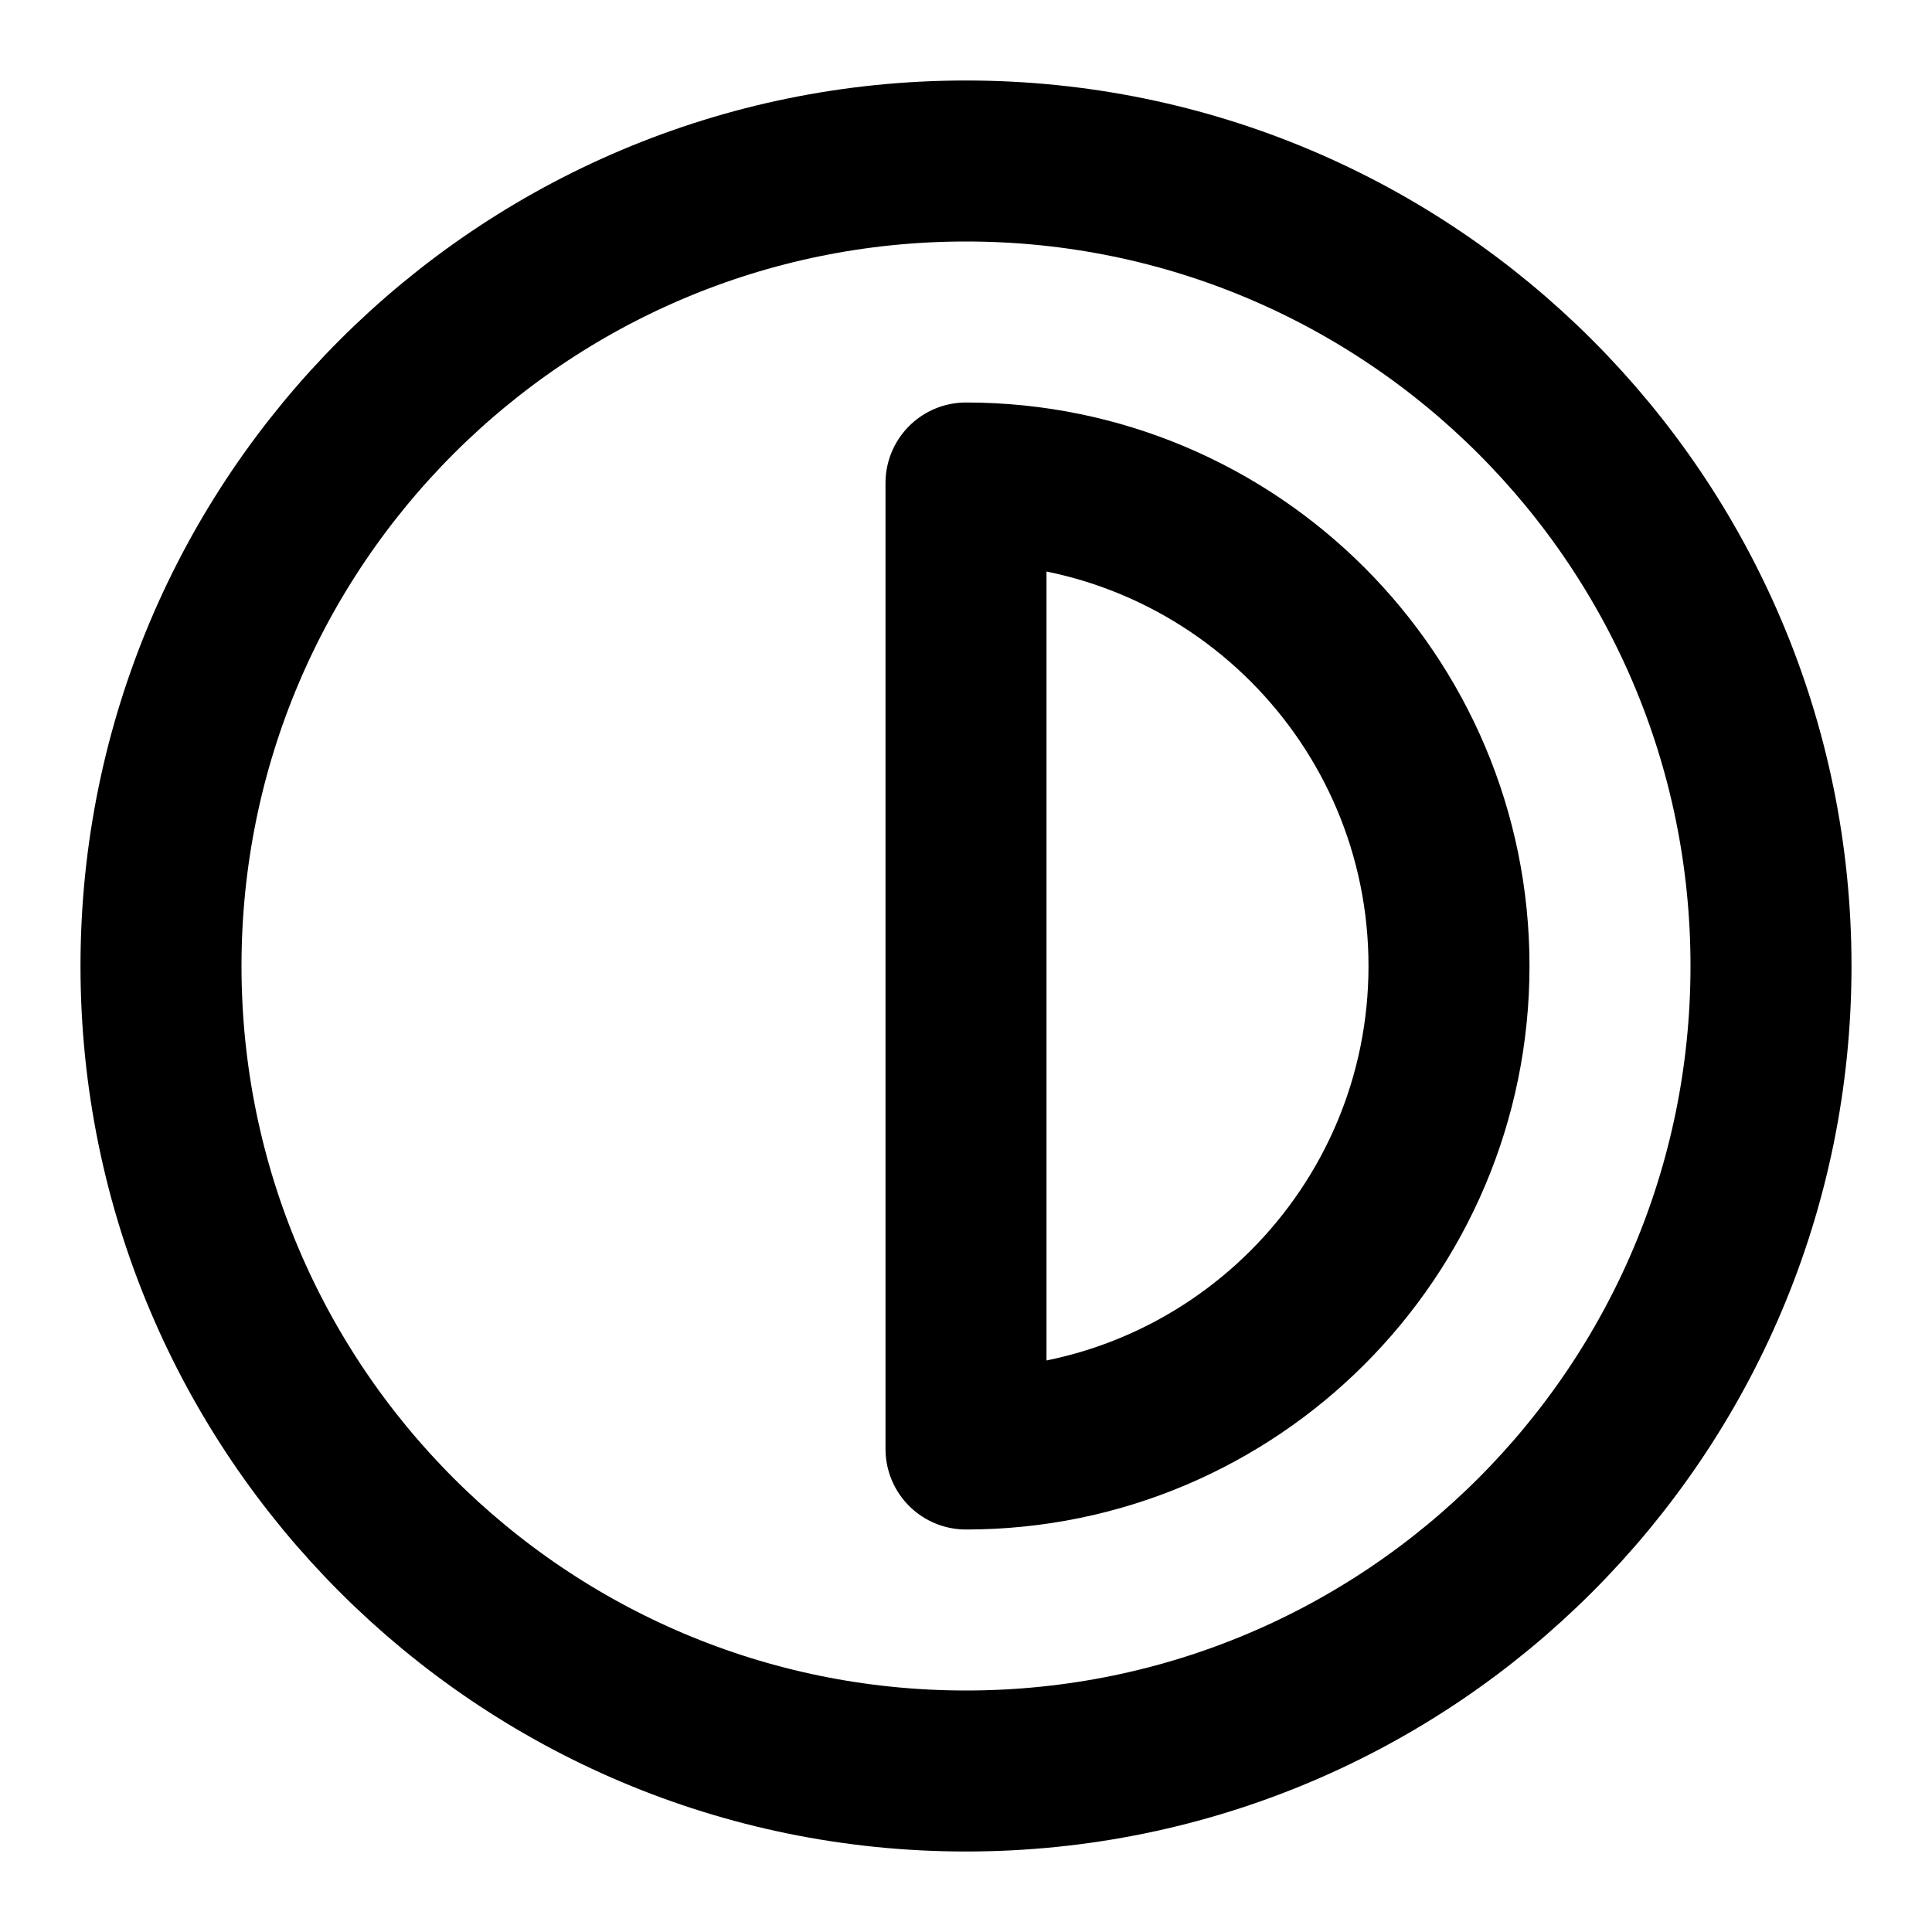
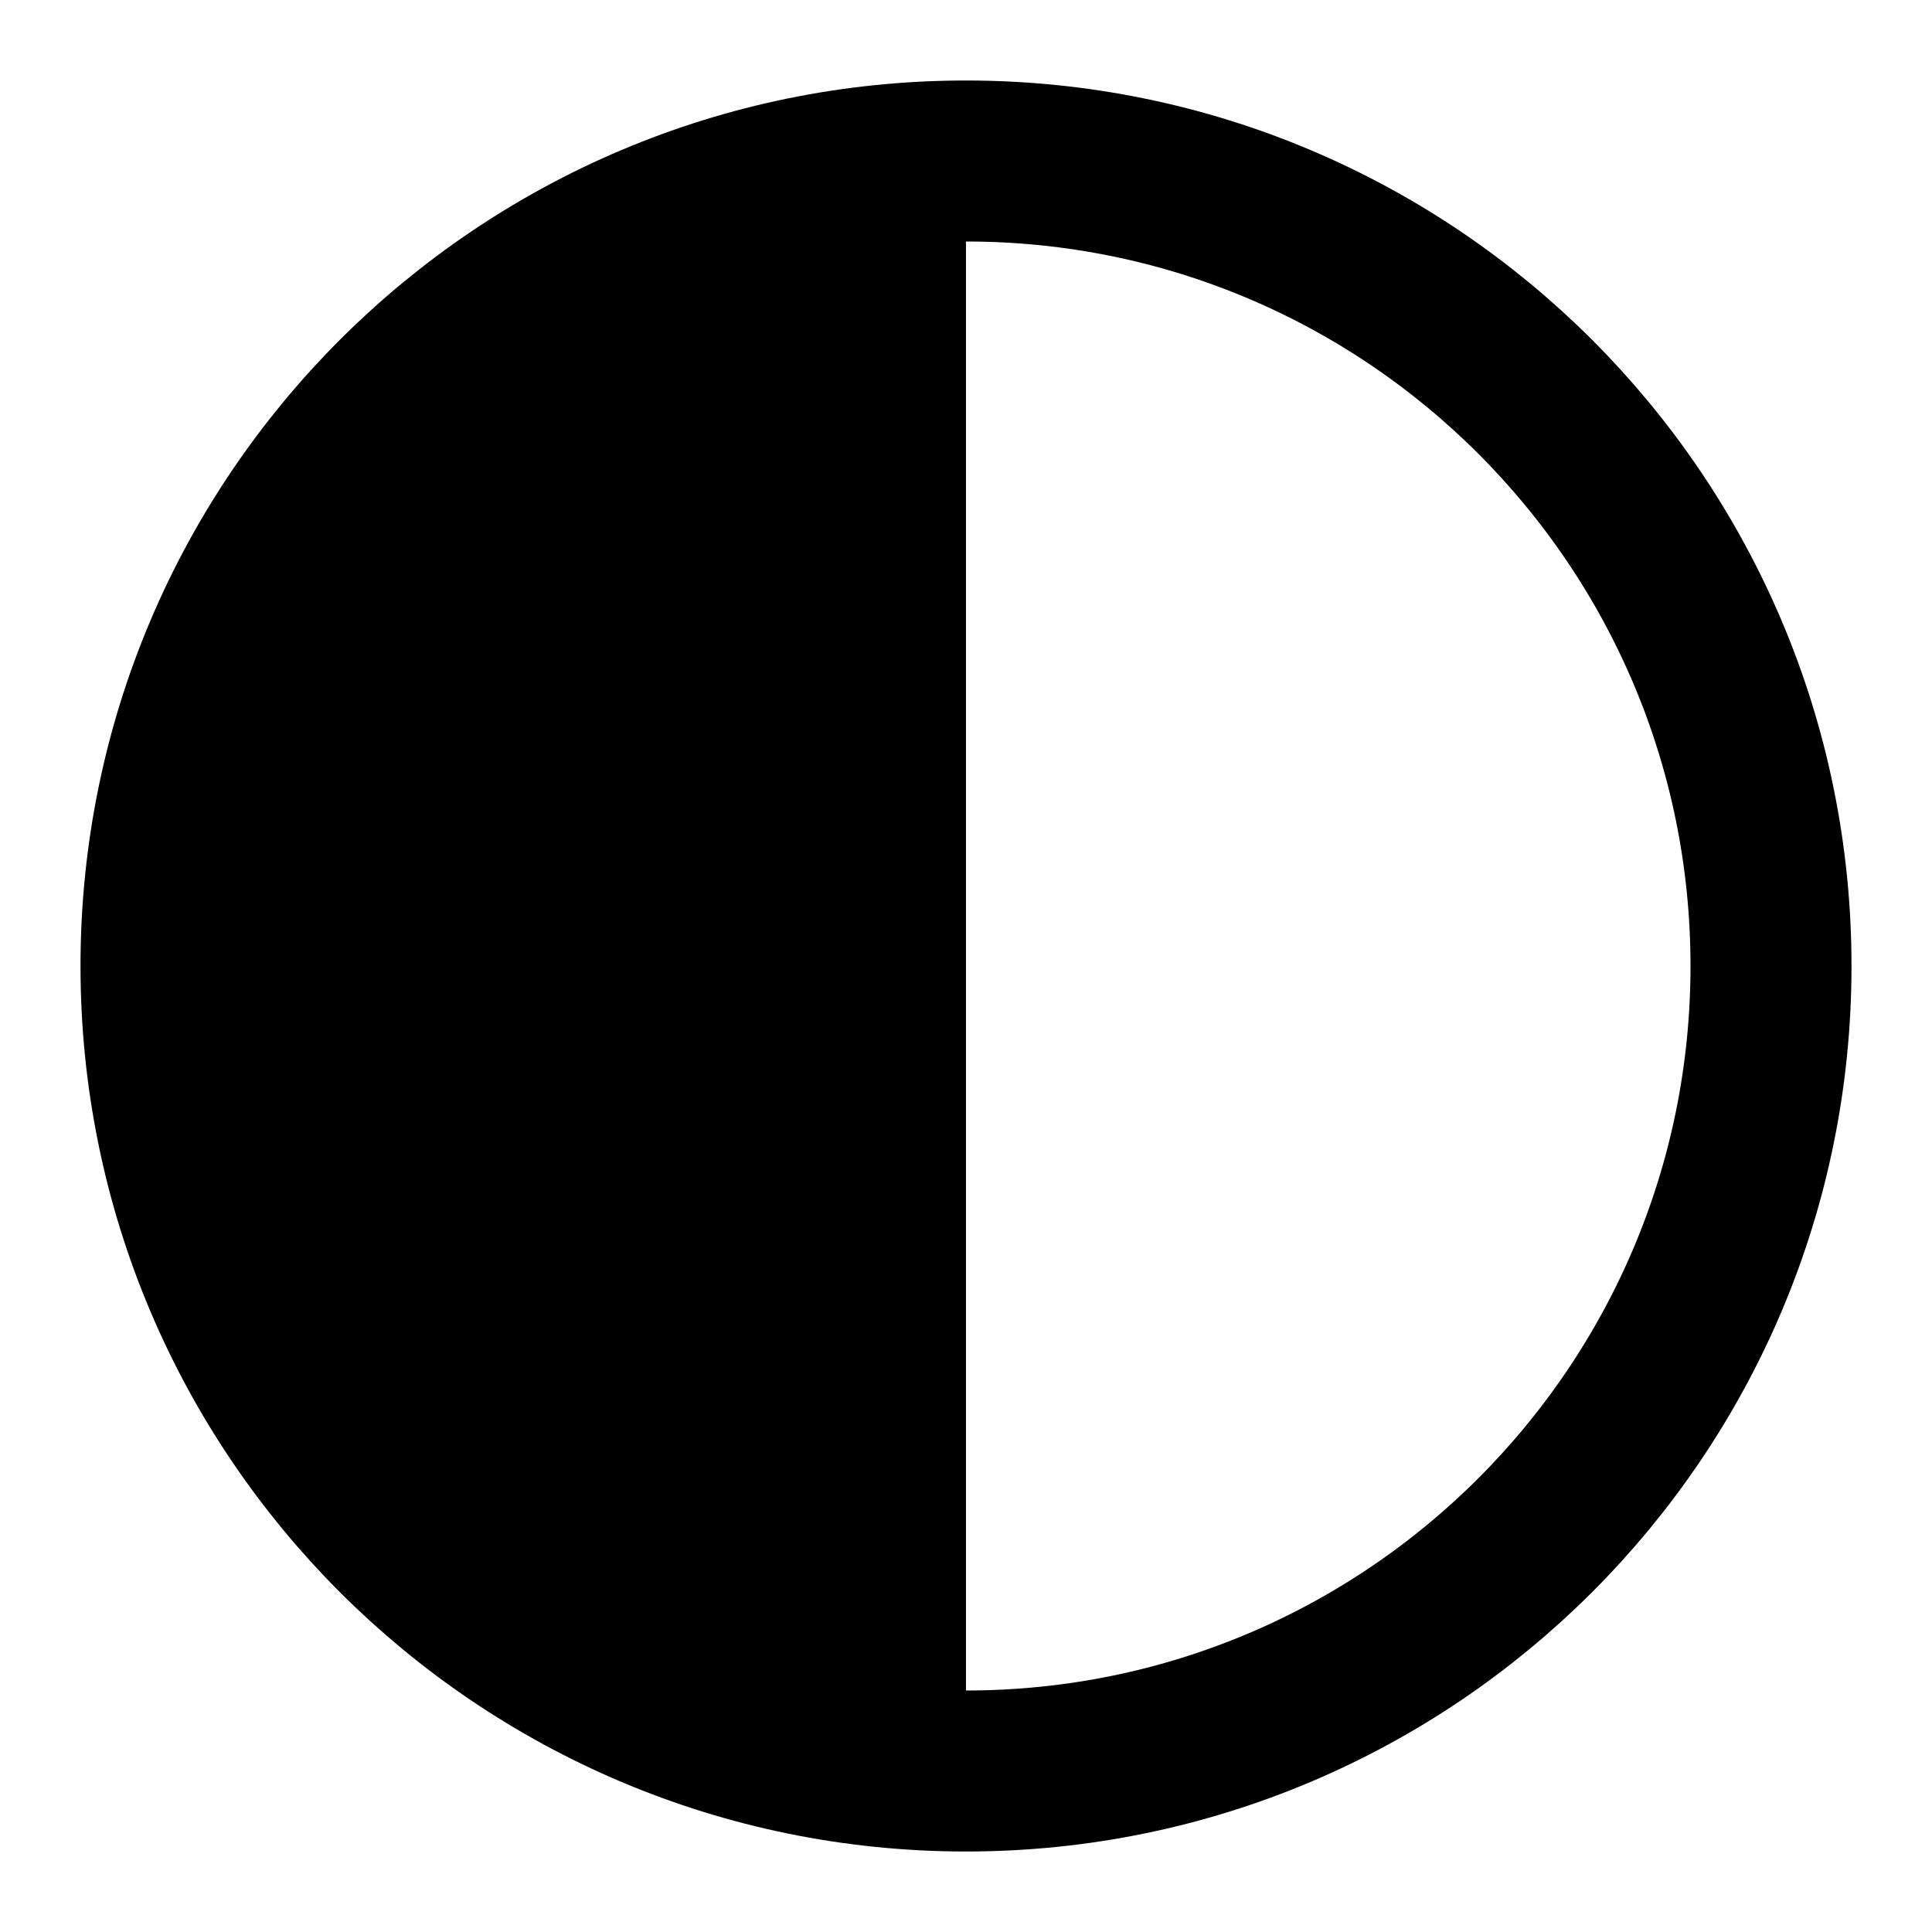
<svg xmlns="http://www.w3.org/2000/svg" width="24" height="24" viewBox="0 0 24 24" fill="none" stroke="currentColor" stroke-width="2" stroke-linecap="round" stroke-linejoin="round">
  <circle cx="12" cy="12" r="10" />
-   <path d="M12 18a6 6 0 0 0 0-12v12z" />
+   <path d="M12 2a10 10 0 0 0 0 20z" fill="currentColor" stroke="none" />
</svg>
